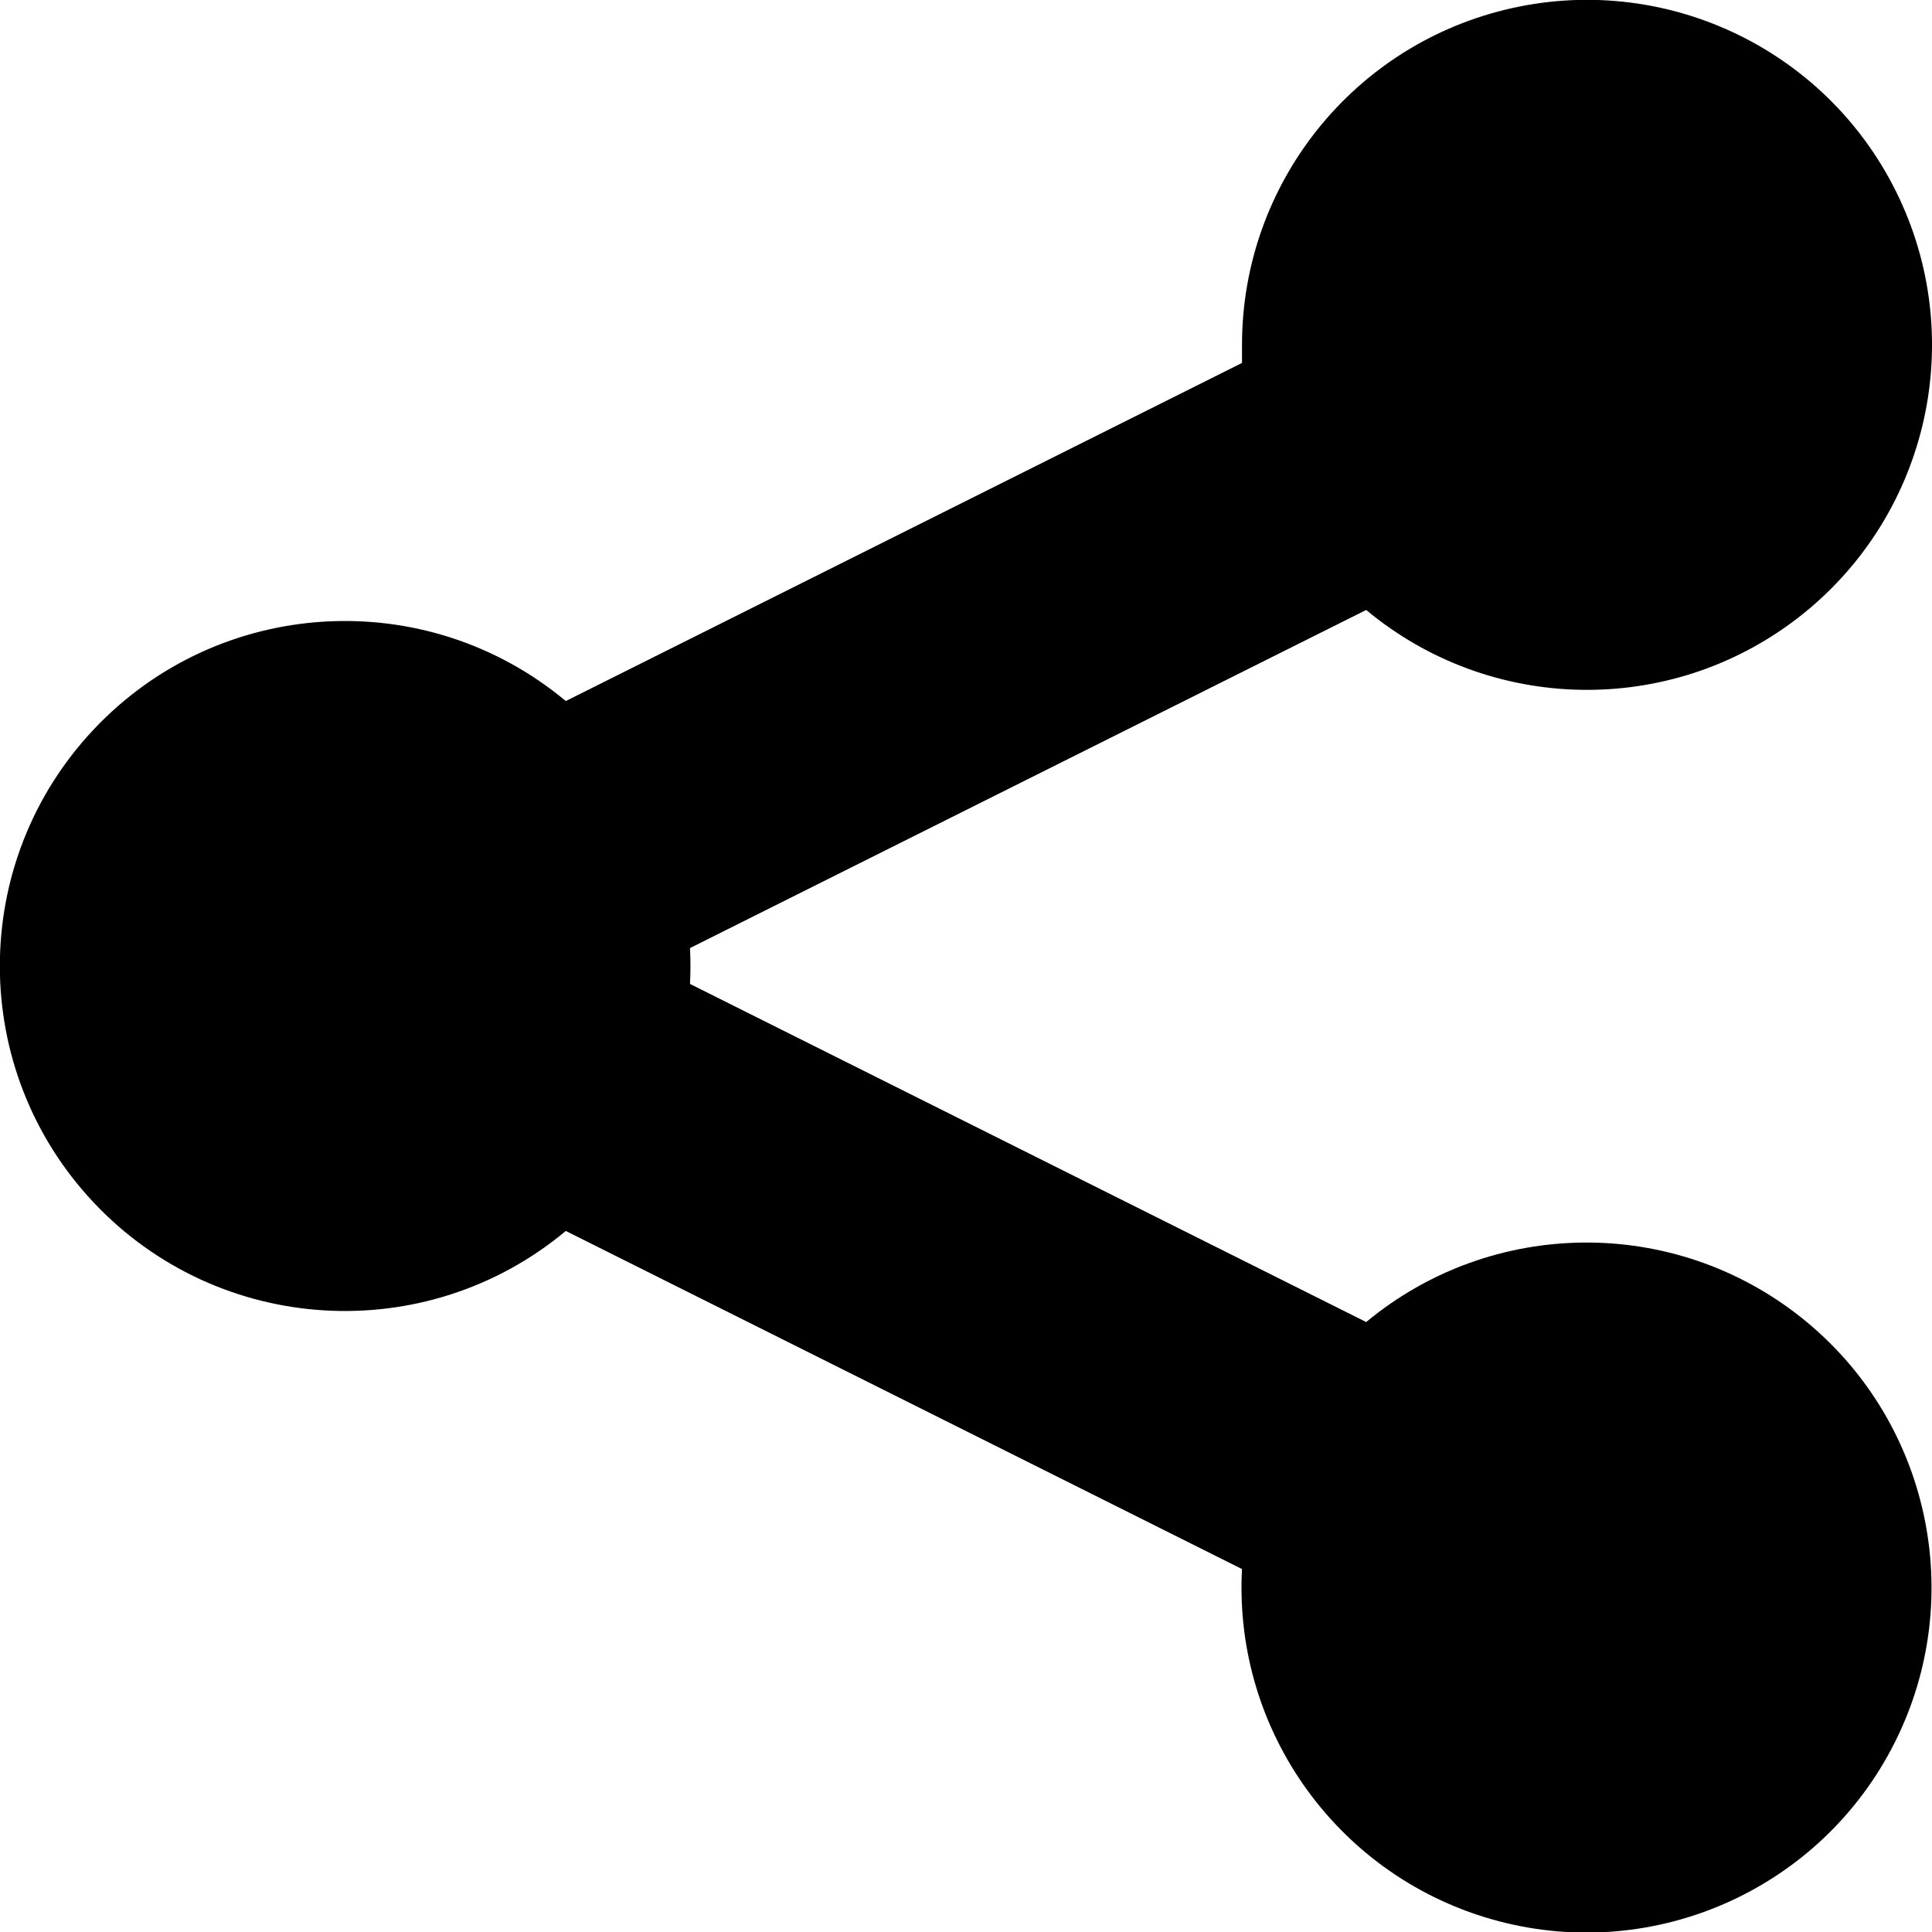
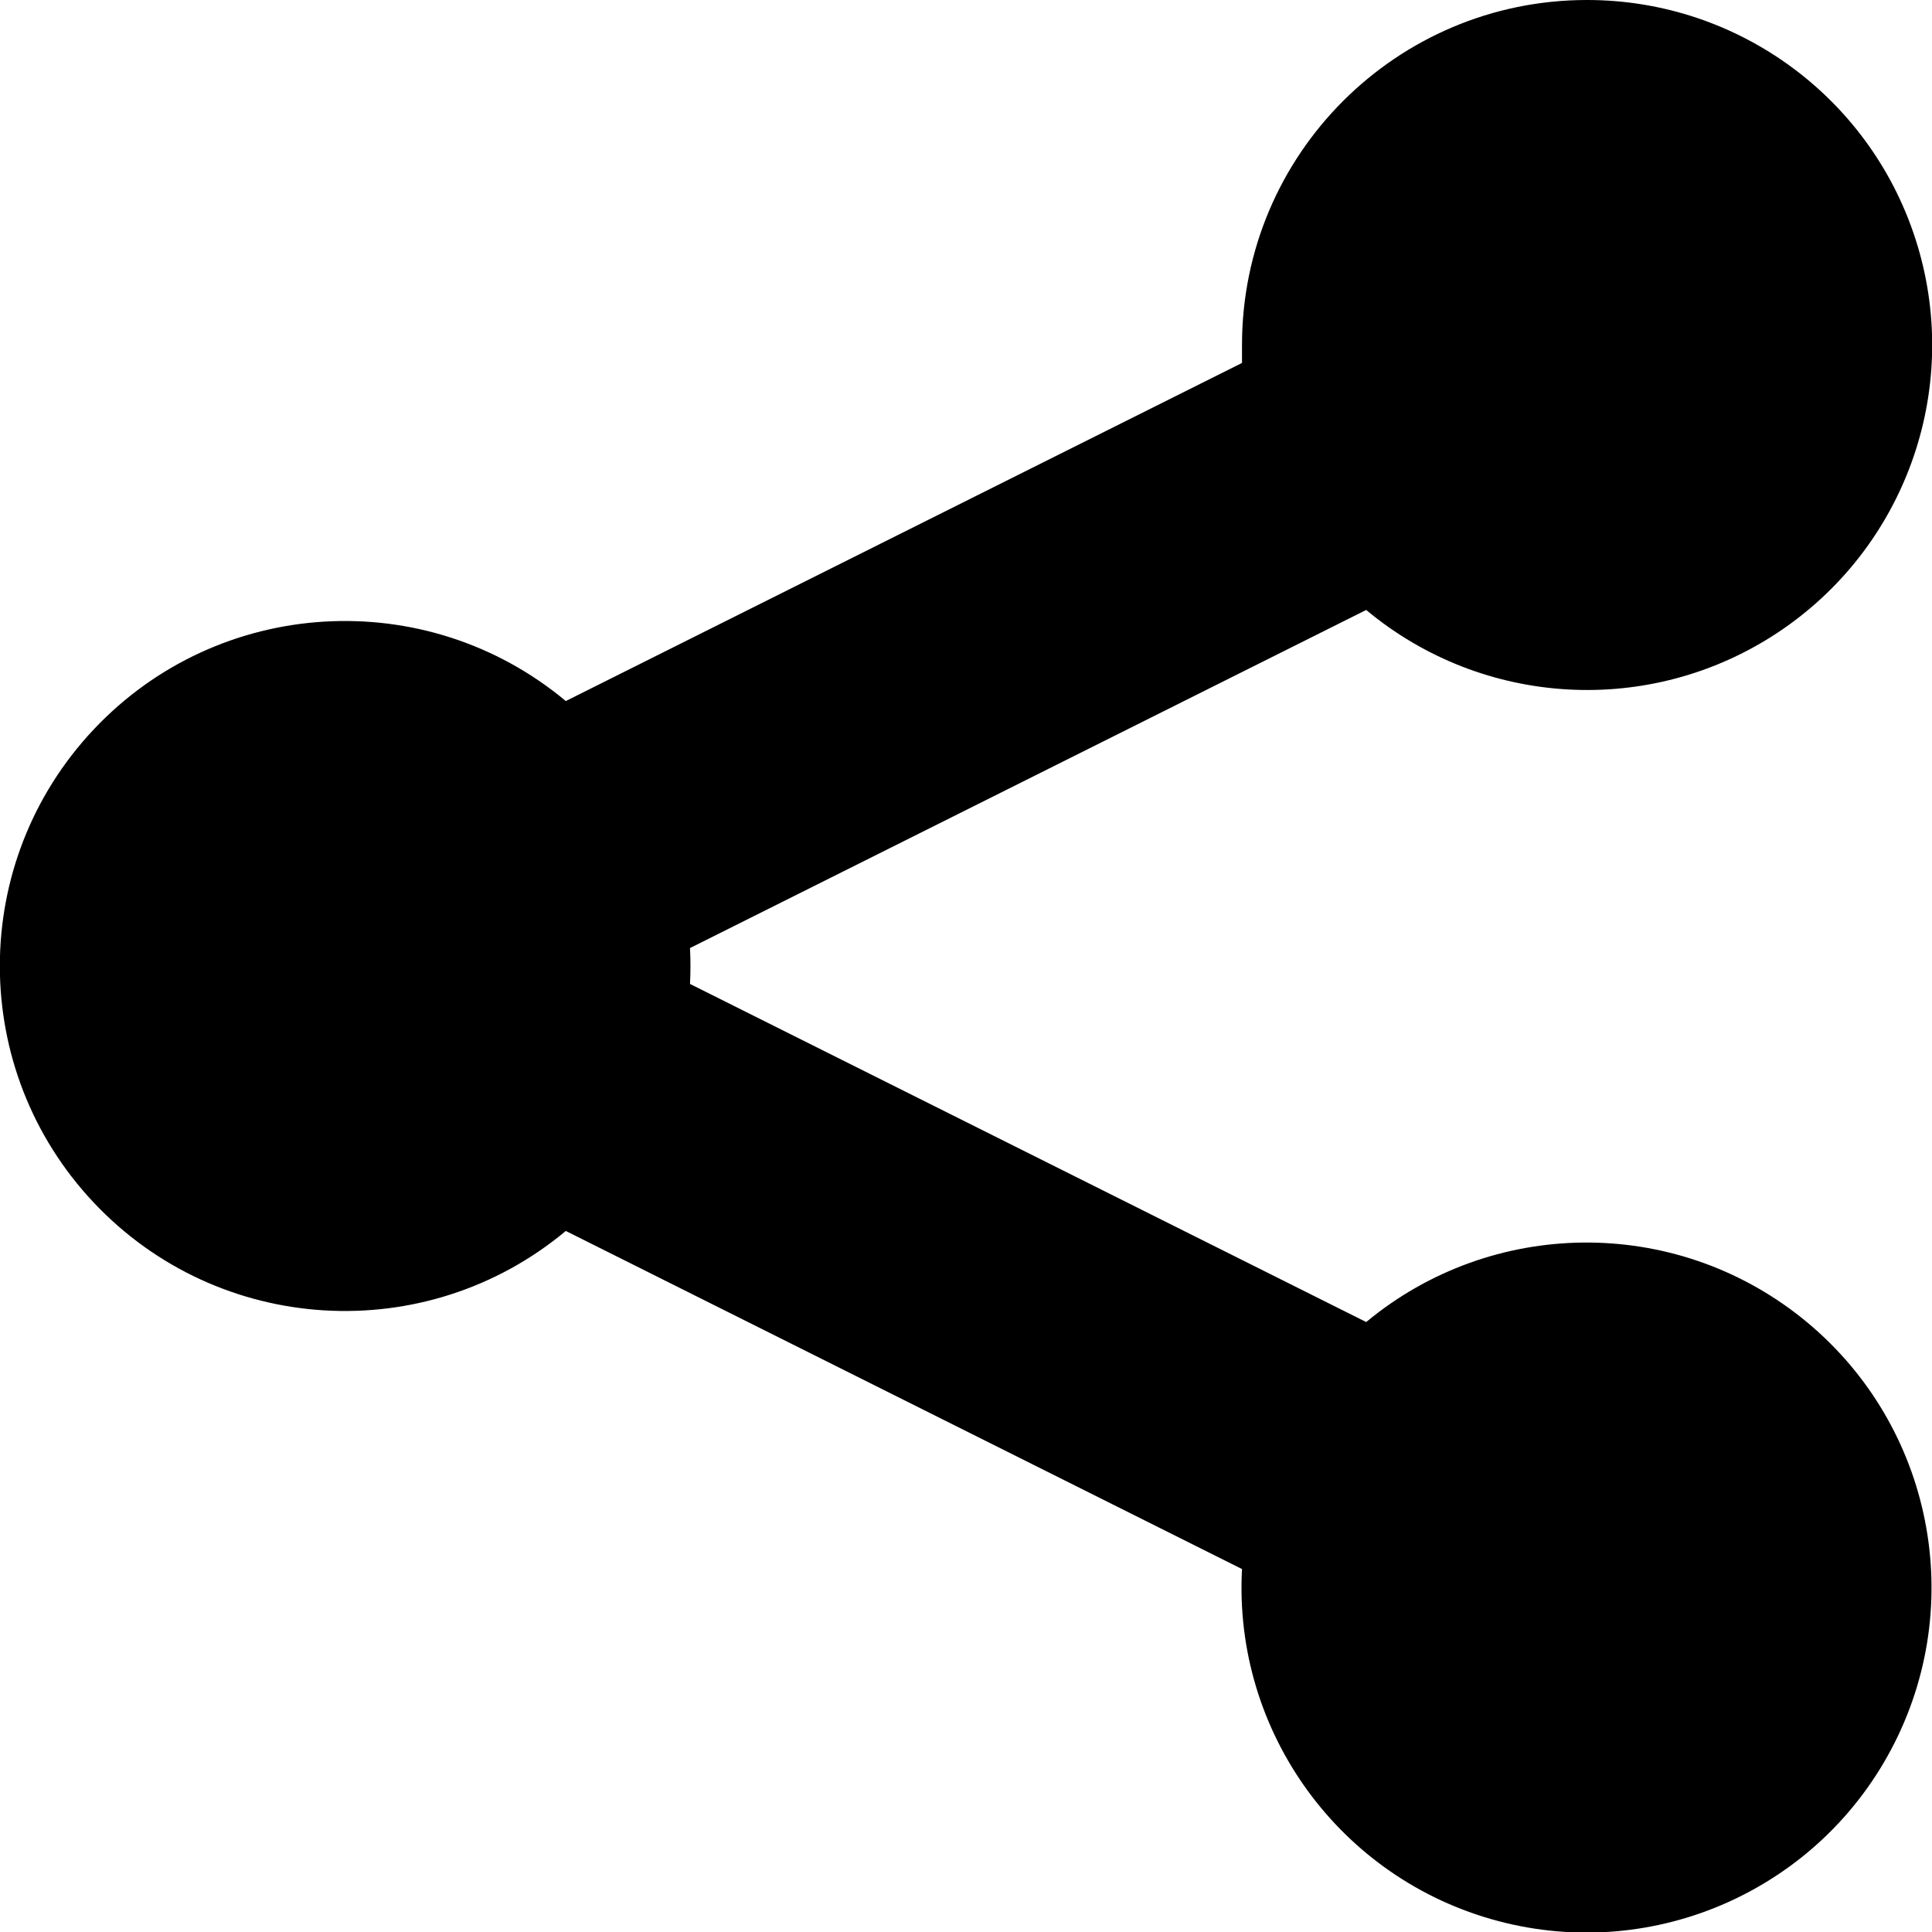
<svg xmlns="http://www.w3.org/2000/svg" viewBox="0 0 140 140">
-   <path fill-rule="evenodd" d="M41 89.2a25 25 0 1 1 0-38.4l49-24.5V25a25 25 0 1 1 9 19.2L50 68.7a25.4 25.4 0 0 1 0 2.6l49 24.5a25 25 0 1 1-9 17.9L41 89.2z" />
+   <path fill-rule="evenodd" d="M115 0a25 25 0 1 1-16 44.2L50 68.7a25.4 25.4 0 0 1 0 2.6l49 24.5a25 25 0 1 1-9 17.9L41 89.2a25 25 0 1 1 0-38.4l49-24.5V25a25 25 0 0 1 25-25z" />
</svg>
